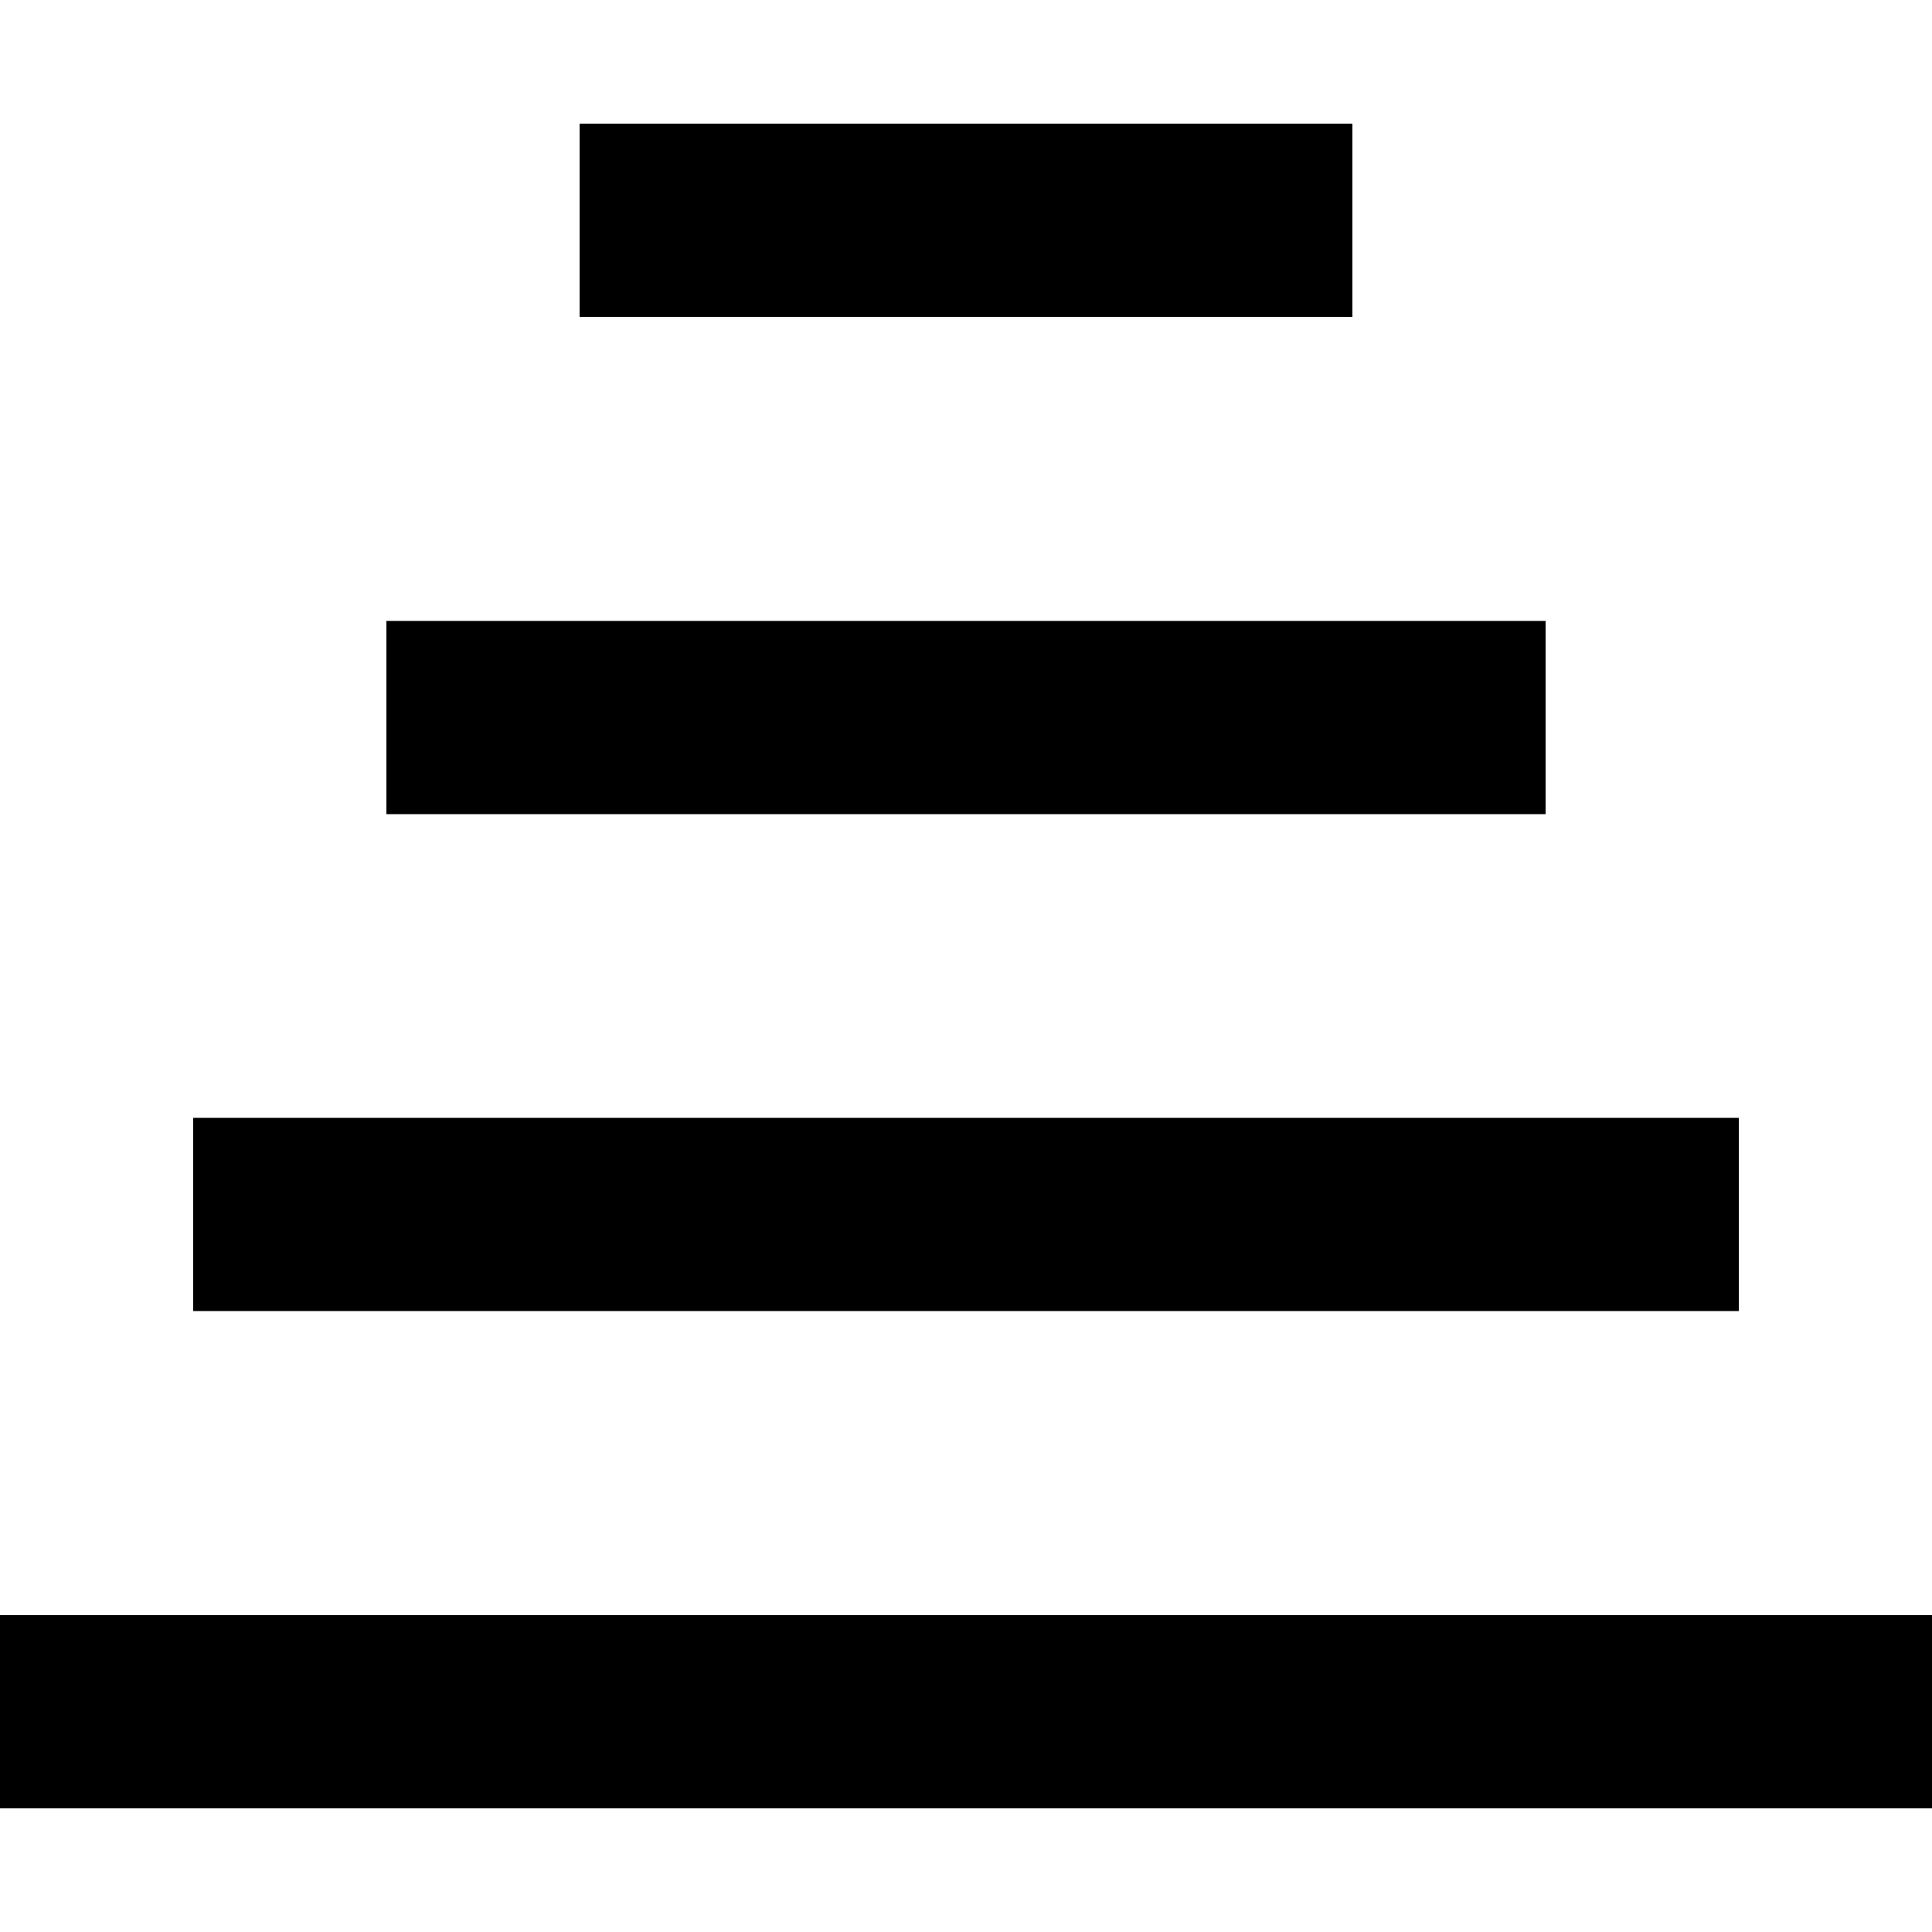
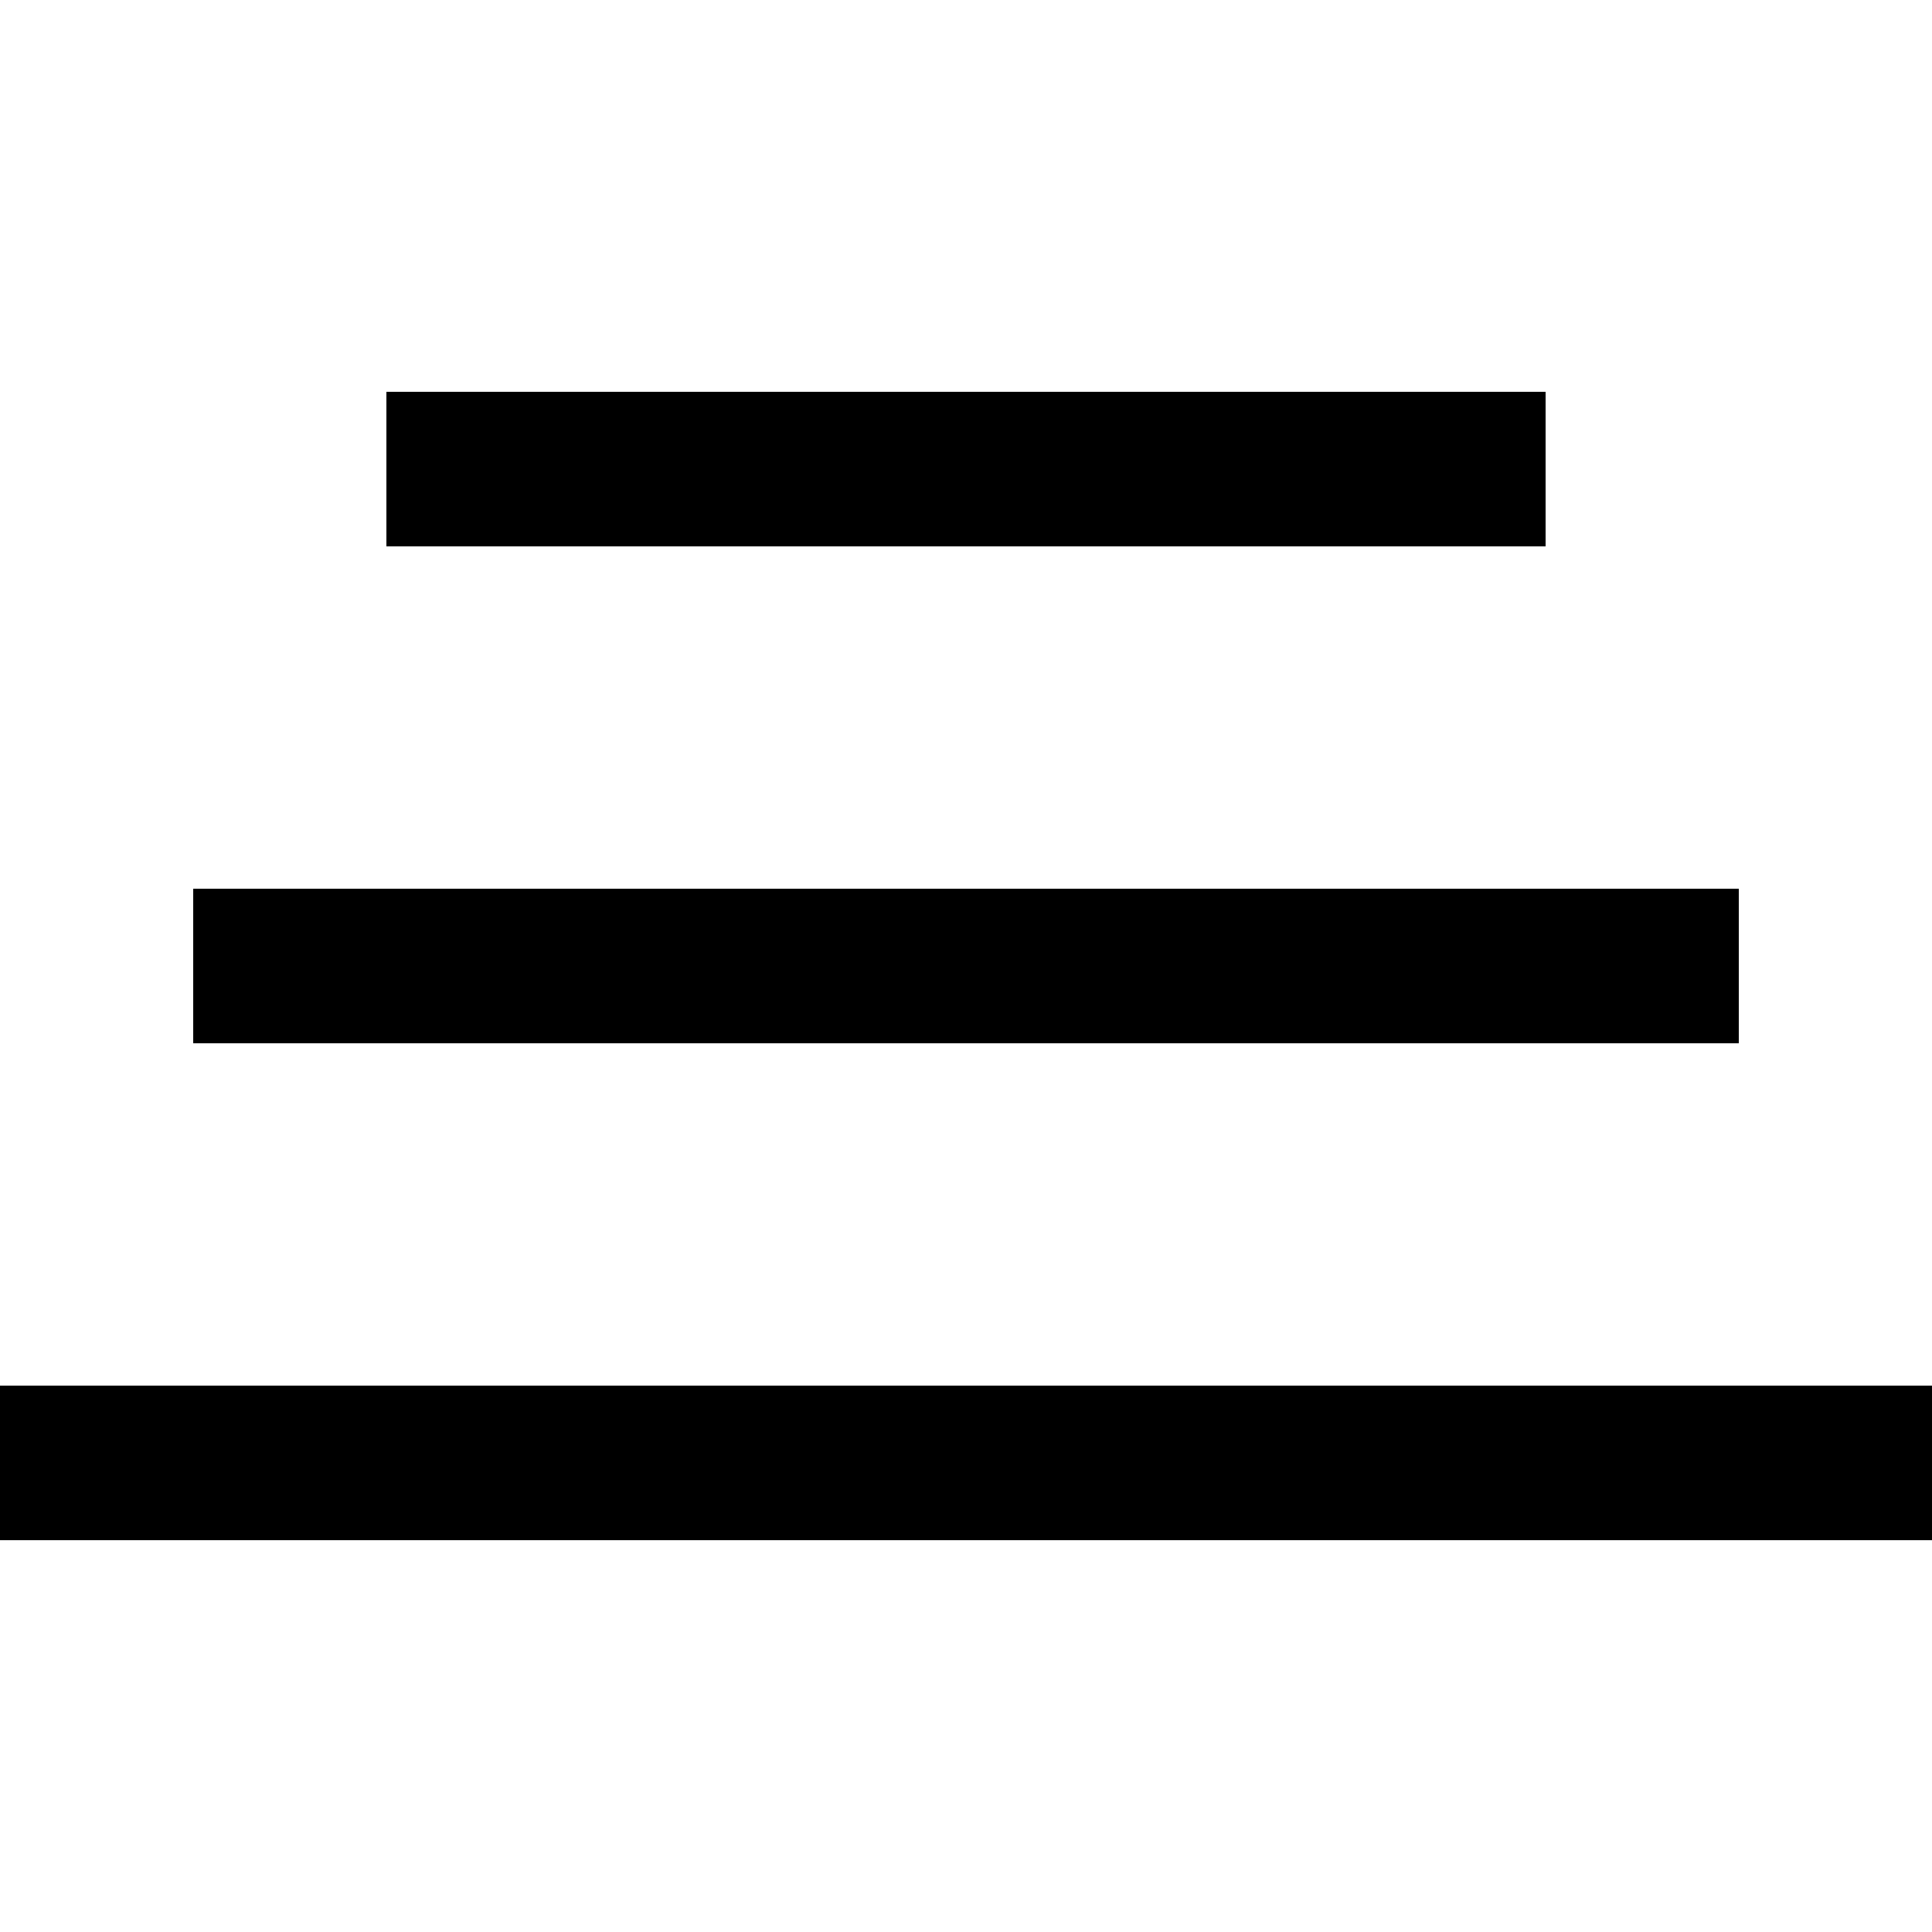
- <svg xmlns="http://www.w3.org/2000/svg" id="_图层_1" data-name="图层_1" version="1.1" viewBox="0 0 50 50">
-   <rect x="0" y="41.8" width="50" height="5" />
-   <rect x="5" y="28.93" width="40" height="5" />
-   <rect x="10" y="16.07" width="30" height="5" />
-   <rect x="15" y="3.2" width="20" height="5" />
+ <svg xmlns="http://www.w3.org/2000/svg" id="_图层_1" version="1.1" viewBox="0 0 50 50">
+   <rect y="35.86" width="50" height="4" />
+   <rect x="5" y="23" width="40" height="4" />
+   <rect x="10" y="10.14" width="30" height="4" />
</svg>
